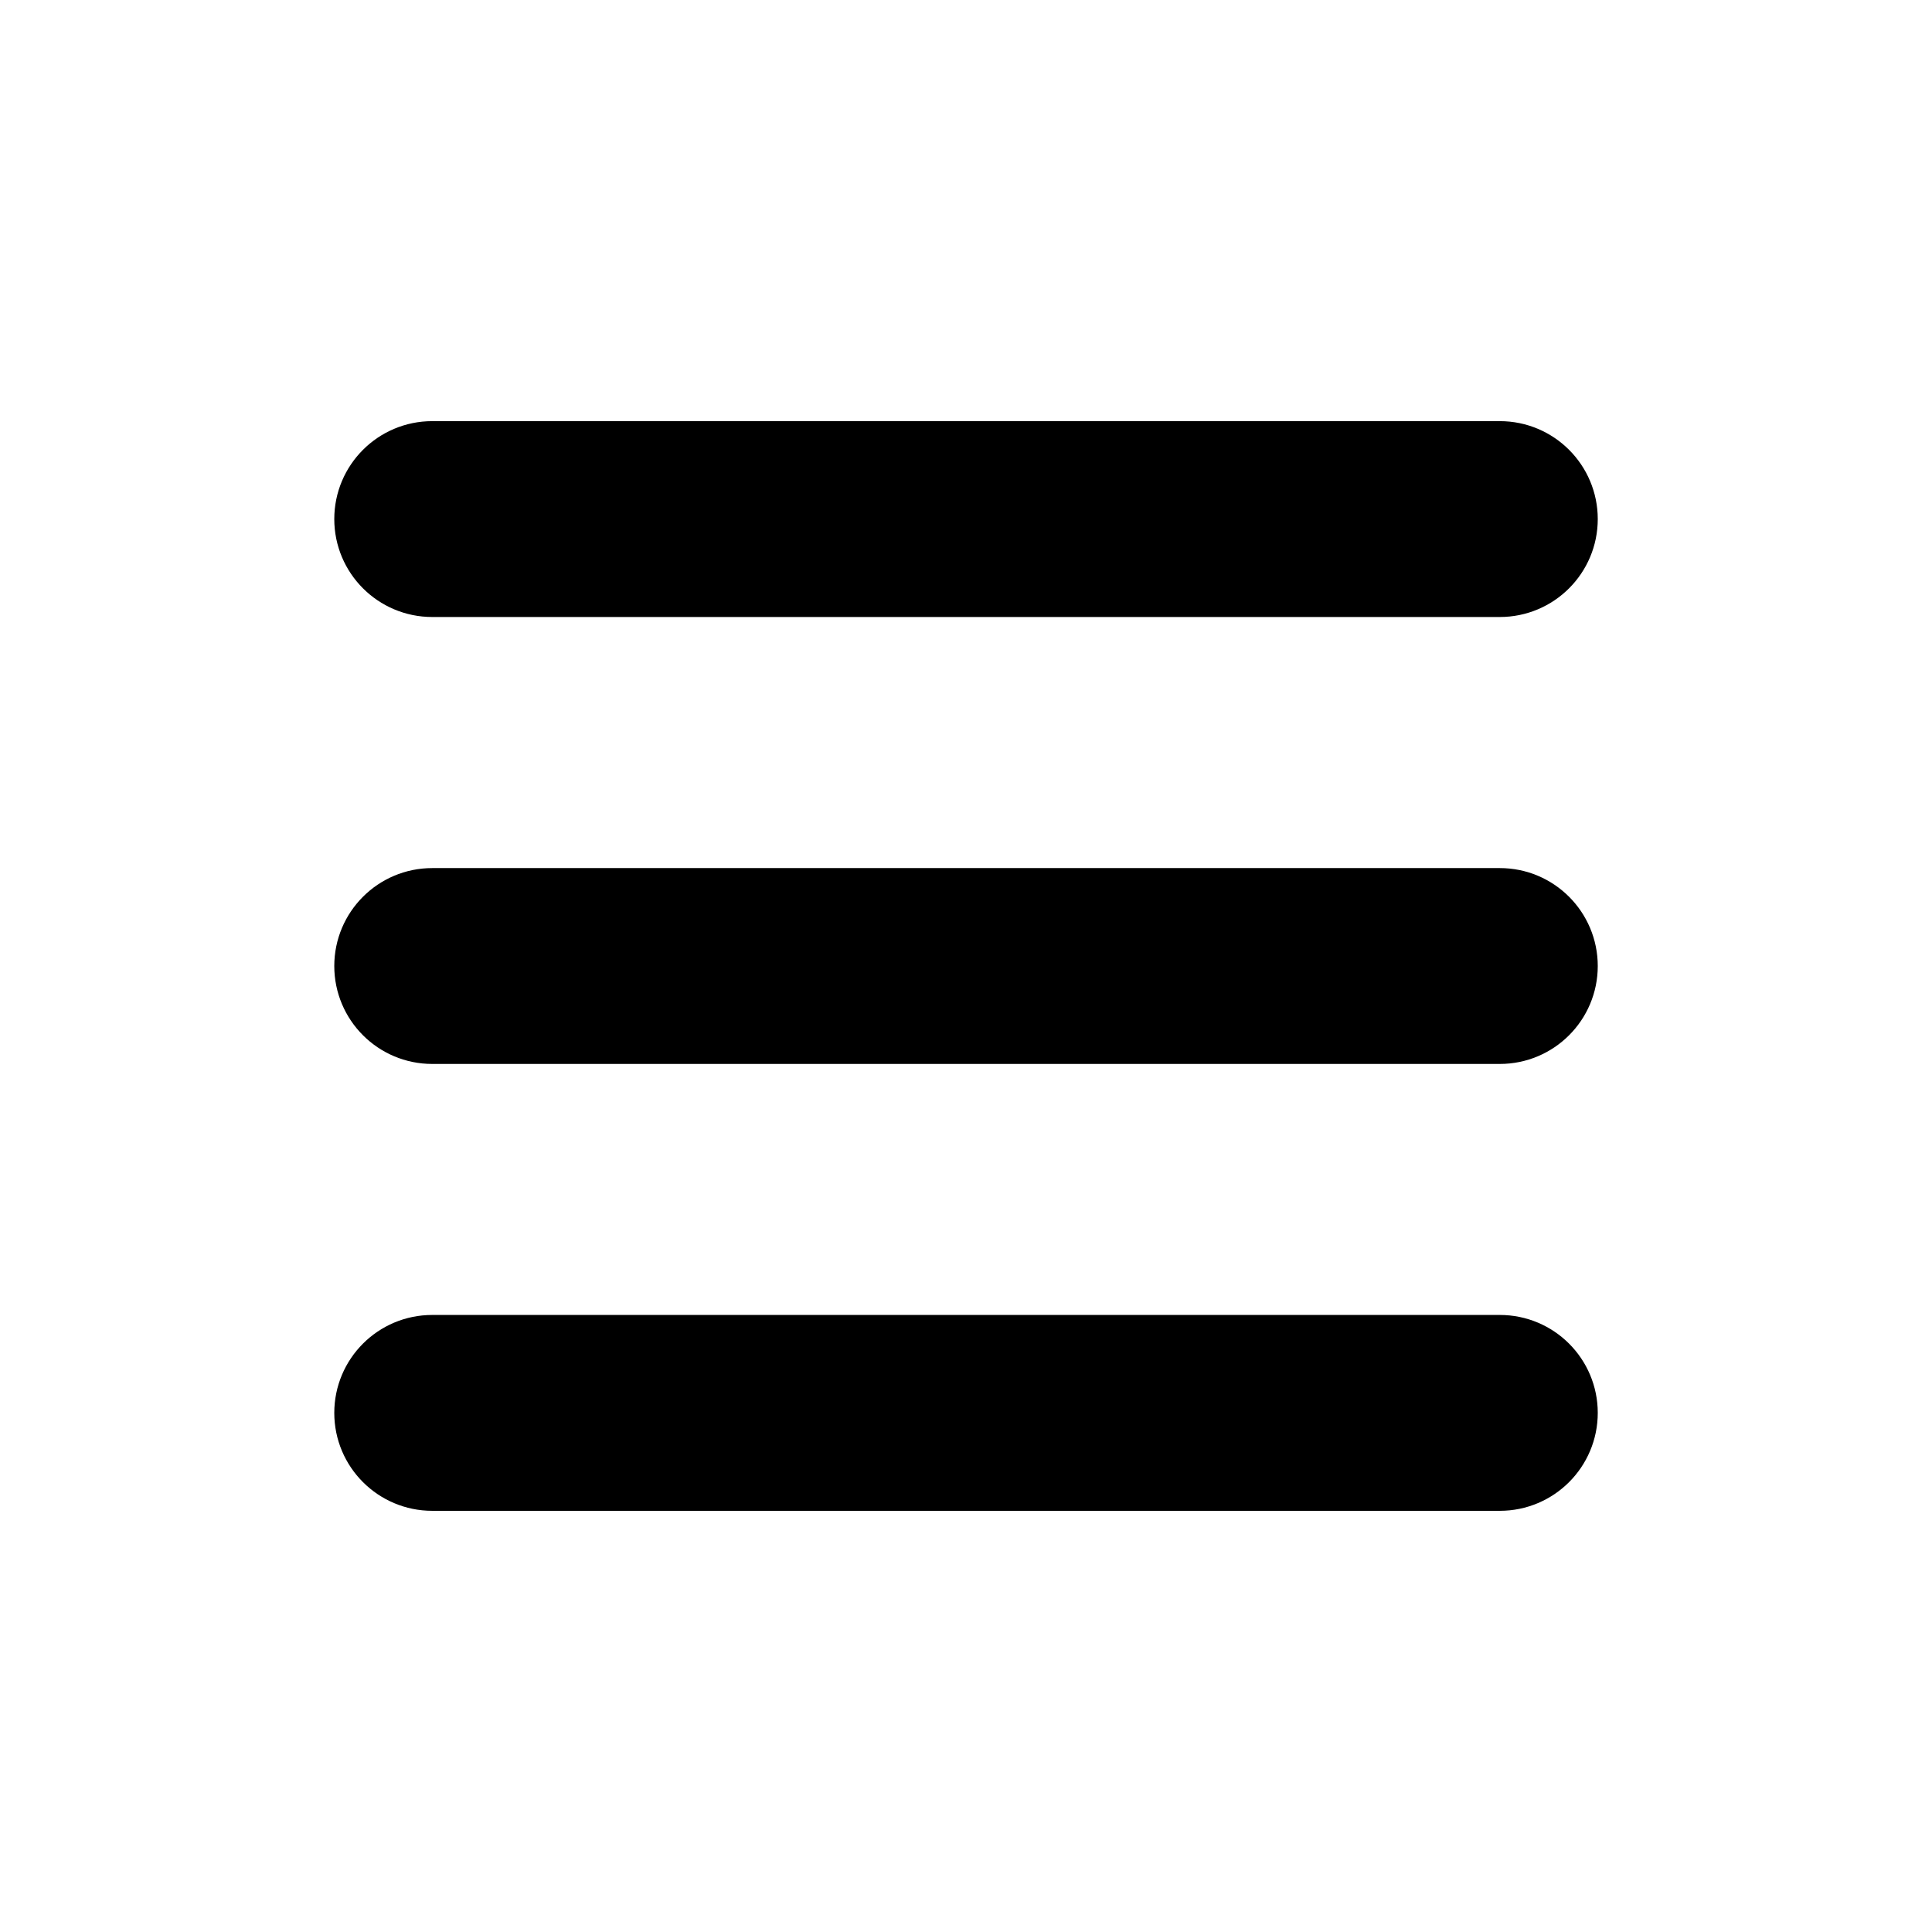
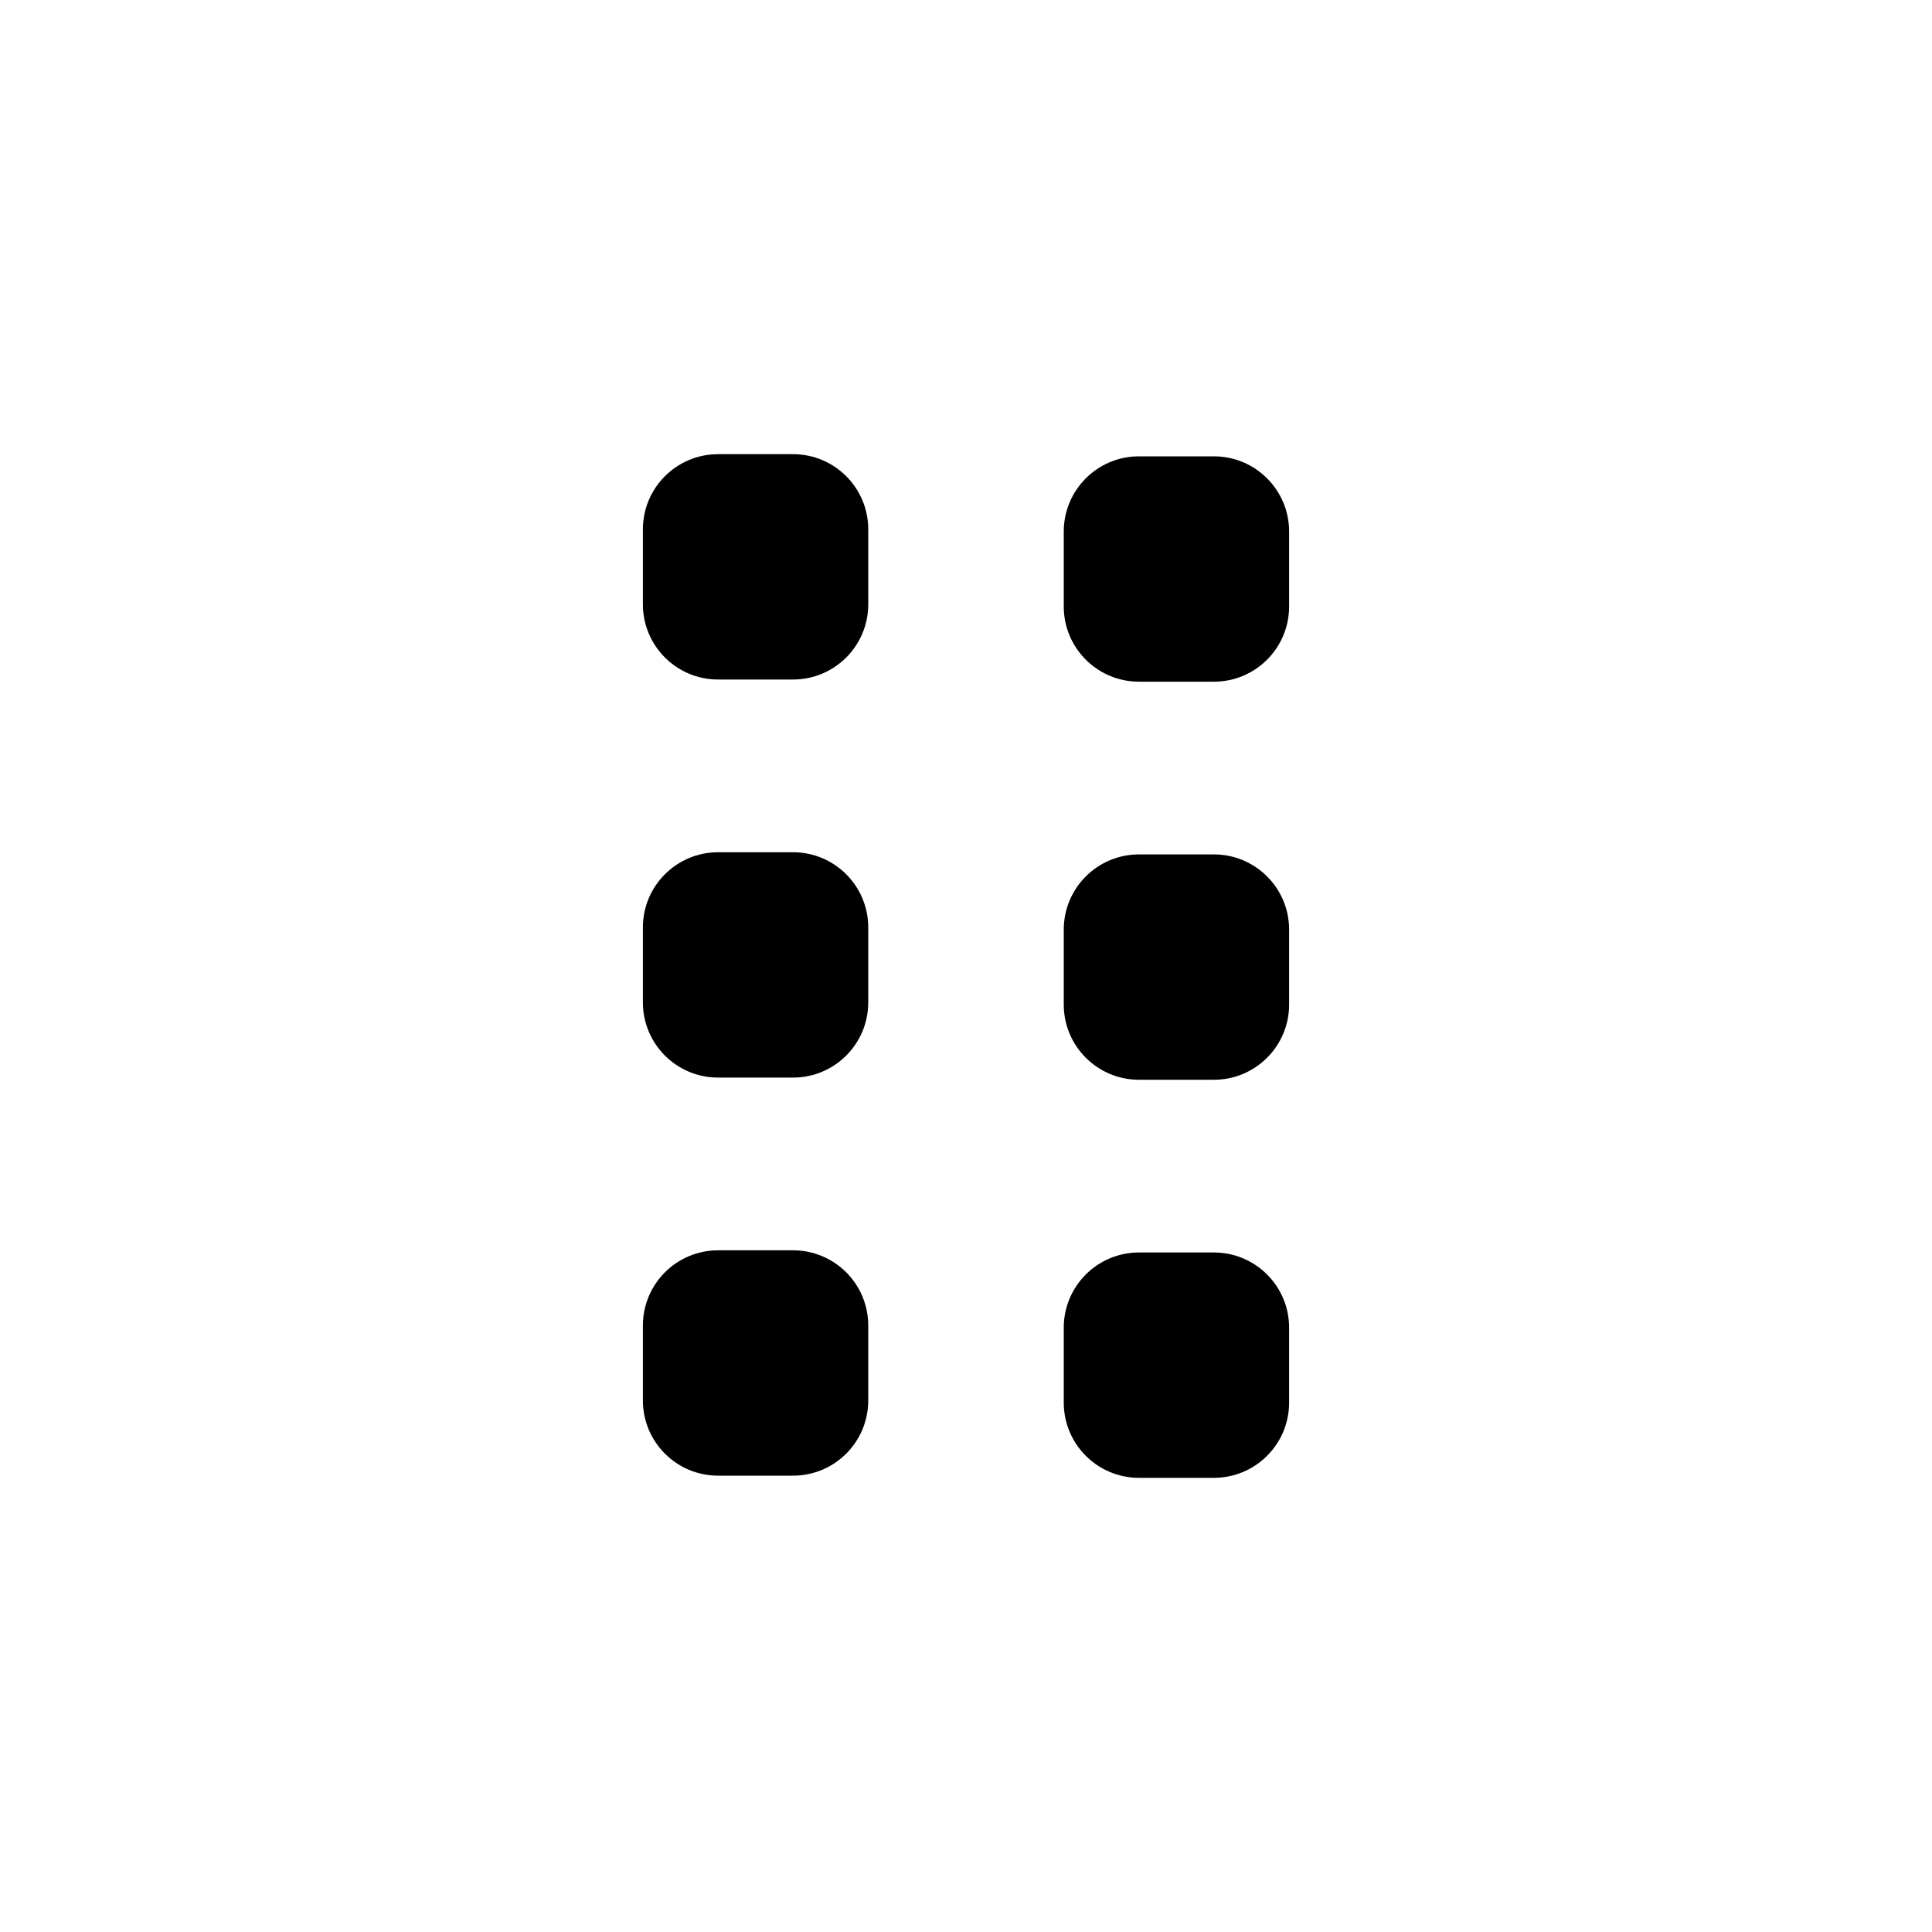
<svg xmlns="http://www.w3.org/2000/svg" height="25" version="1.1" viewBox="0 0 25 25" width="25" id="svg4269">
  <defs id="defs4253" />
-   <g id="g1" transform="matrix(0.9,0,0,0.9,4.325561,4.950069)">
-     <rect height="17.074" id="Rectangle" rx="0.862" width="1.724" x="1.101" y="-17.62" style="fill:#000000;fill-opacity:1;fill-rule:evenodd;stroke:#000000;stroke-width:1.092;stroke-dasharray:none;stroke-opacity:1" transform="rotate(90)" />
-     <rect height="17.074" id="Rectangle-3" rx="0.862" width="1.724" x="7.527" y="0.546" style="fill:#000000;fill-opacity:1;fill-rule:evenodd;stroke:#000000;stroke-width:1.092;stroke-dasharray:none;stroke-opacity:1" transform="matrix(0,1,1,0,0,0)" />
-     <rect height="17.074" id="Rectangle-7" rx="0.862" width="1.724" x="13.952" y="-17.62" style="fill:#000000;fill-opacity:1;fill-rule:evenodd;stroke:#000000;stroke-width:1.092;stroke-dasharray:none;stroke-opacity:1" transform="rotate(90)" />
-   </g>
+   <rect style="fill:#000000;stroke:none;stroke-width:3.267;stroke-linecap:round;stroke-linejoin:round;stroke-dasharray:none;stroke-dashoffset:359.999;stroke-opacity:1;fill-opacity:1" id="rect5-8-0" width="2.916" height="2.916" x="13.765" y="16.207" ry="0.973" />
+   <rect style="fill:#000000;stroke:none;stroke-width:3.267;stroke-linecap:round;stroke-linejoin:round;stroke-dasharray:none;stroke-dashoffset:359.999;stroke-opacity:1;fill-opacity:1" id="rect5-2" width="2.916" height="2.916" x="8.319" y="16.179" ry="0.973" />
+   <rect style="fill:#000000;stroke:none;stroke-width:3.267;stroke-linecap:round;stroke-linejoin:round;stroke-dasharray:none;stroke-dashoffset:359.999;stroke-opacity:1;fill-opacity:1" id="rect6" width="2.916" height="2.916" x="13.765" y="11.056" ry="0.973" />
+   <rect style="fill:#000000;stroke:none;stroke-width:3.267;stroke-linecap:round;stroke-linejoin:round;stroke-dasharray:none;stroke-dashoffset:359.999;stroke-opacity:1;fill-opacity:1" id="rect7" width="2.916" height="2.916" x="8.319" y="11.028" ry="0.973" />
+   <rect style="fill:#000000;stroke:none;stroke-width:3.267;stroke-linecap:round;stroke-linejoin:round;stroke-dasharray:none;stroke-dashoffset:359.999;stroke-opacity:1;fill-opacity:1" id="rect5-8" width="2.916" height="2.916" x="13.765" y="5.905" ry="0.973" />
+   <rect style="fill:#000000;stroke:none;stroke-width:3.267;stroke-linecap:round;stroke-linejoin:round;stroke-dasharray:none;stroke-dashoffset:359.999;stroke-opacity:1;fill-opacity:1" id="rect5" width="2.916" height="2.916" x="8.319" y="5.877" ry="0.973" />
</svg>
